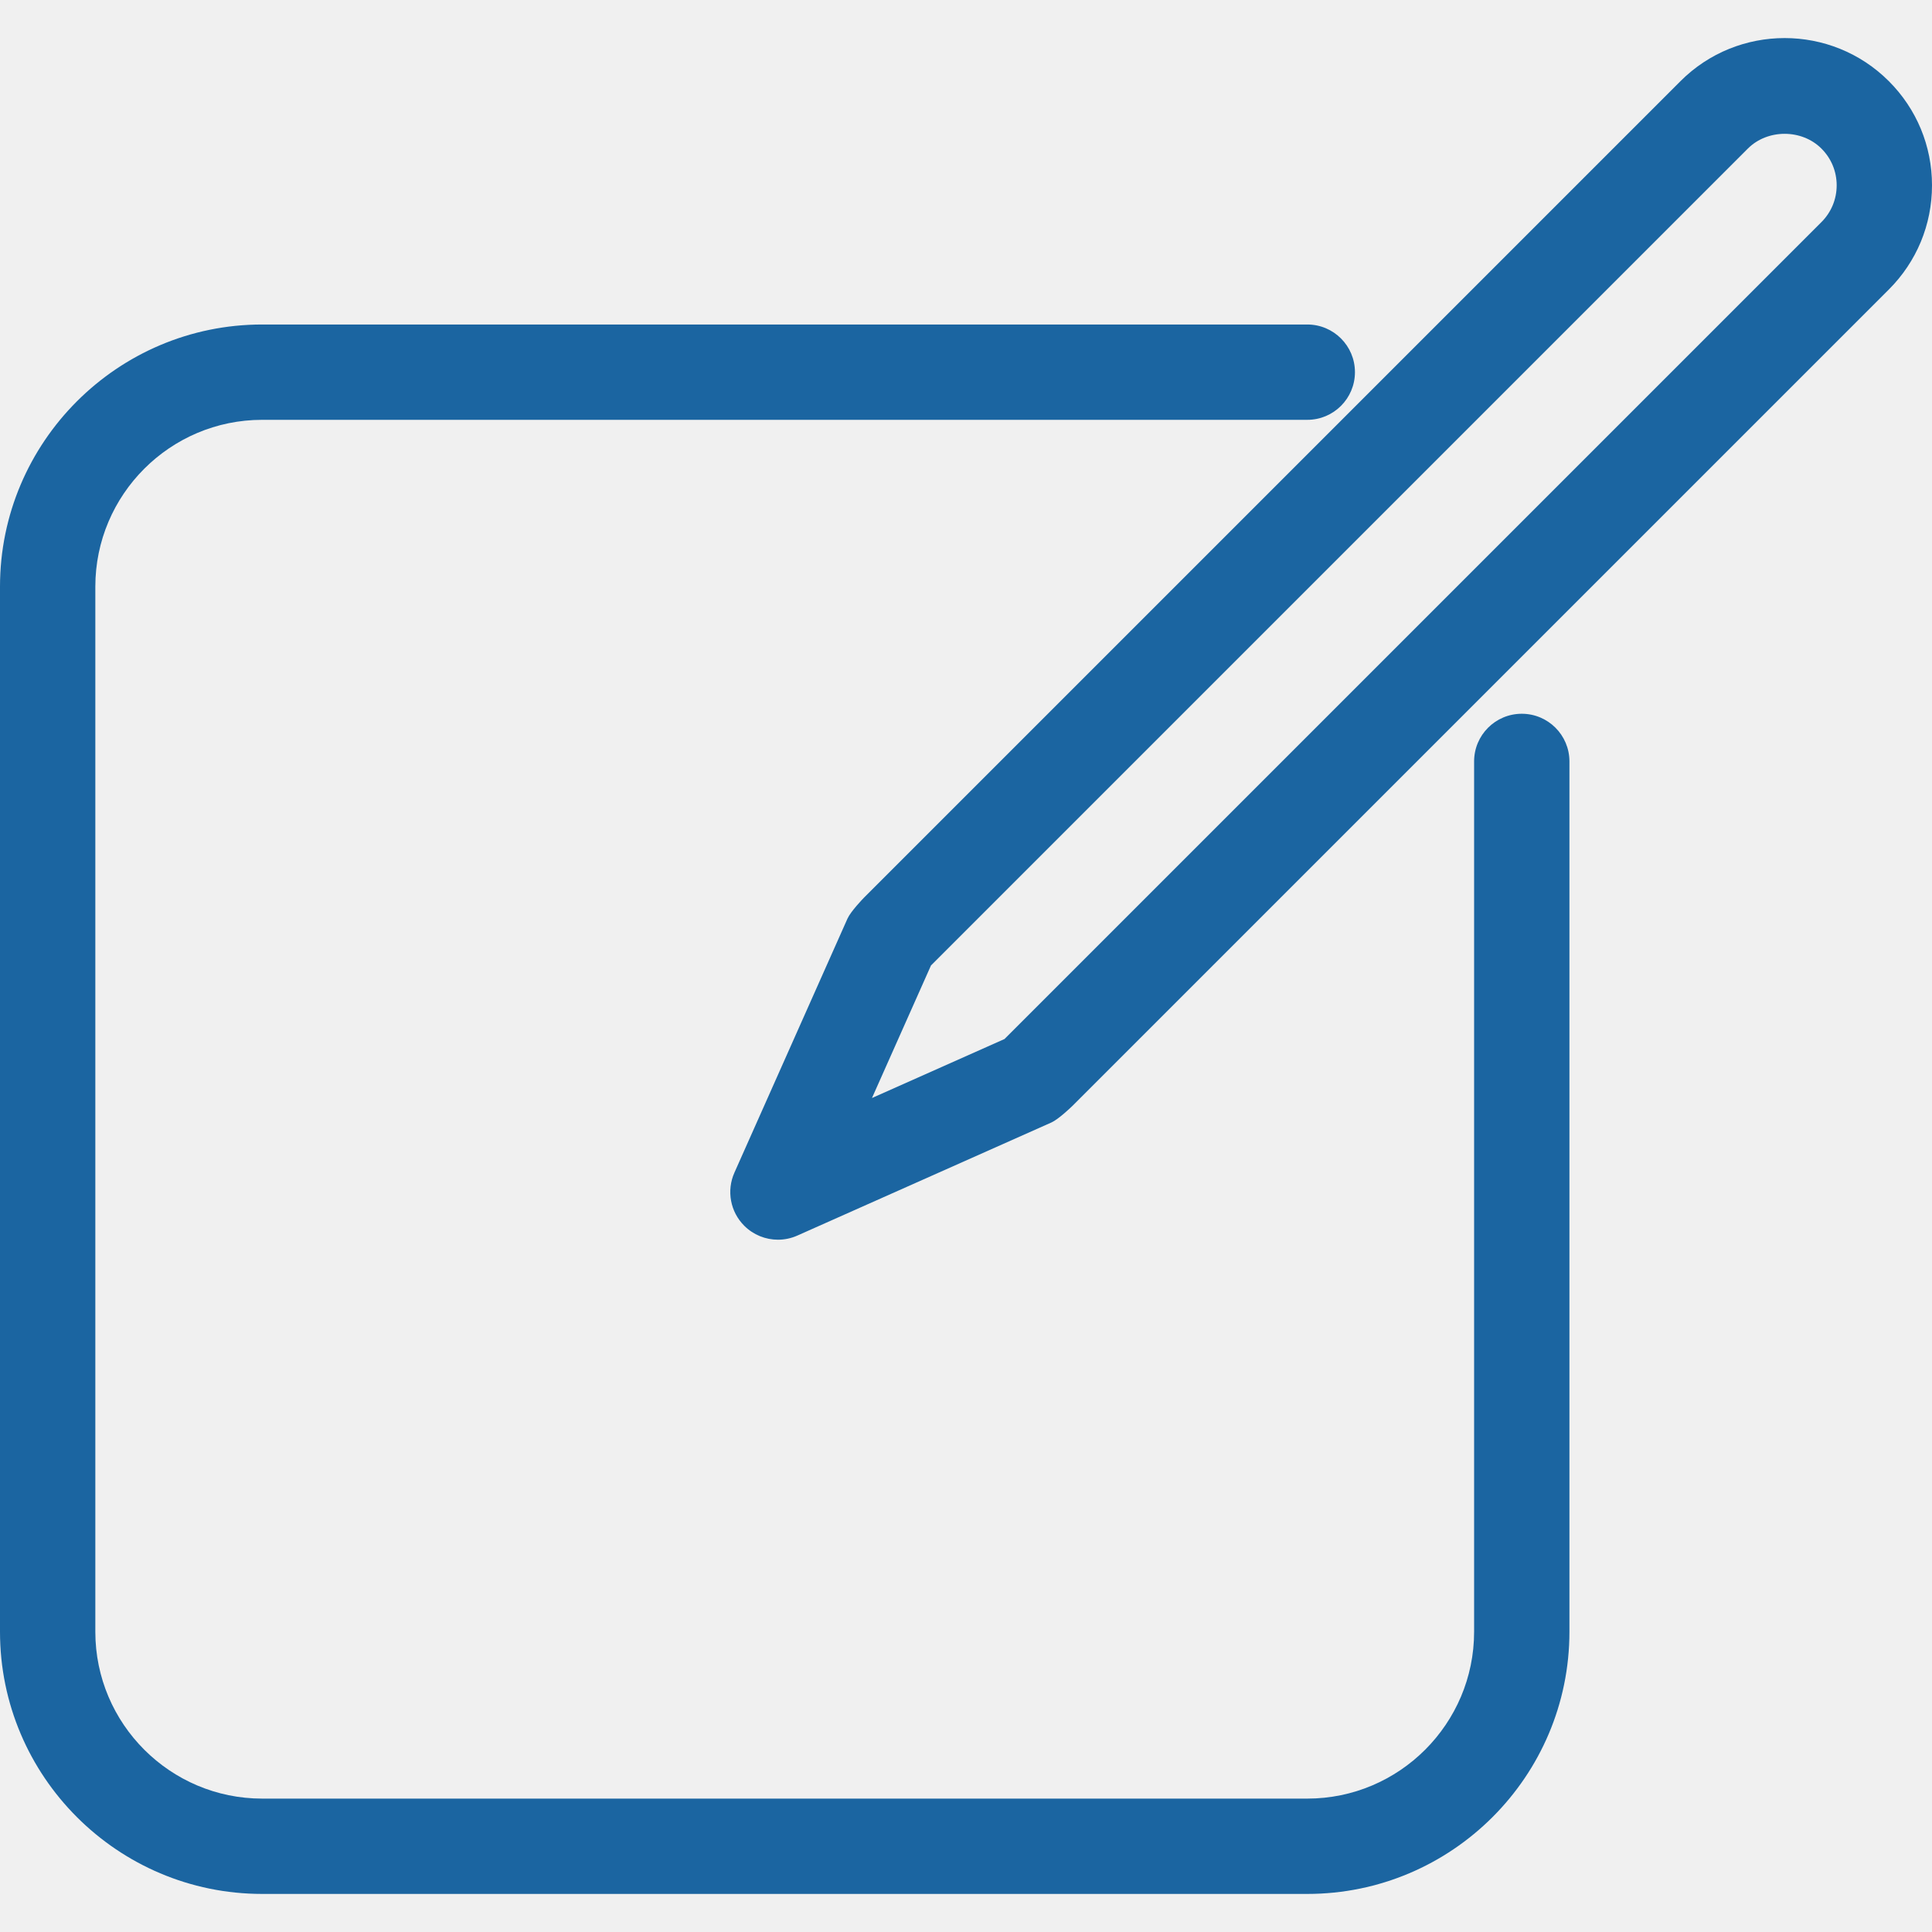
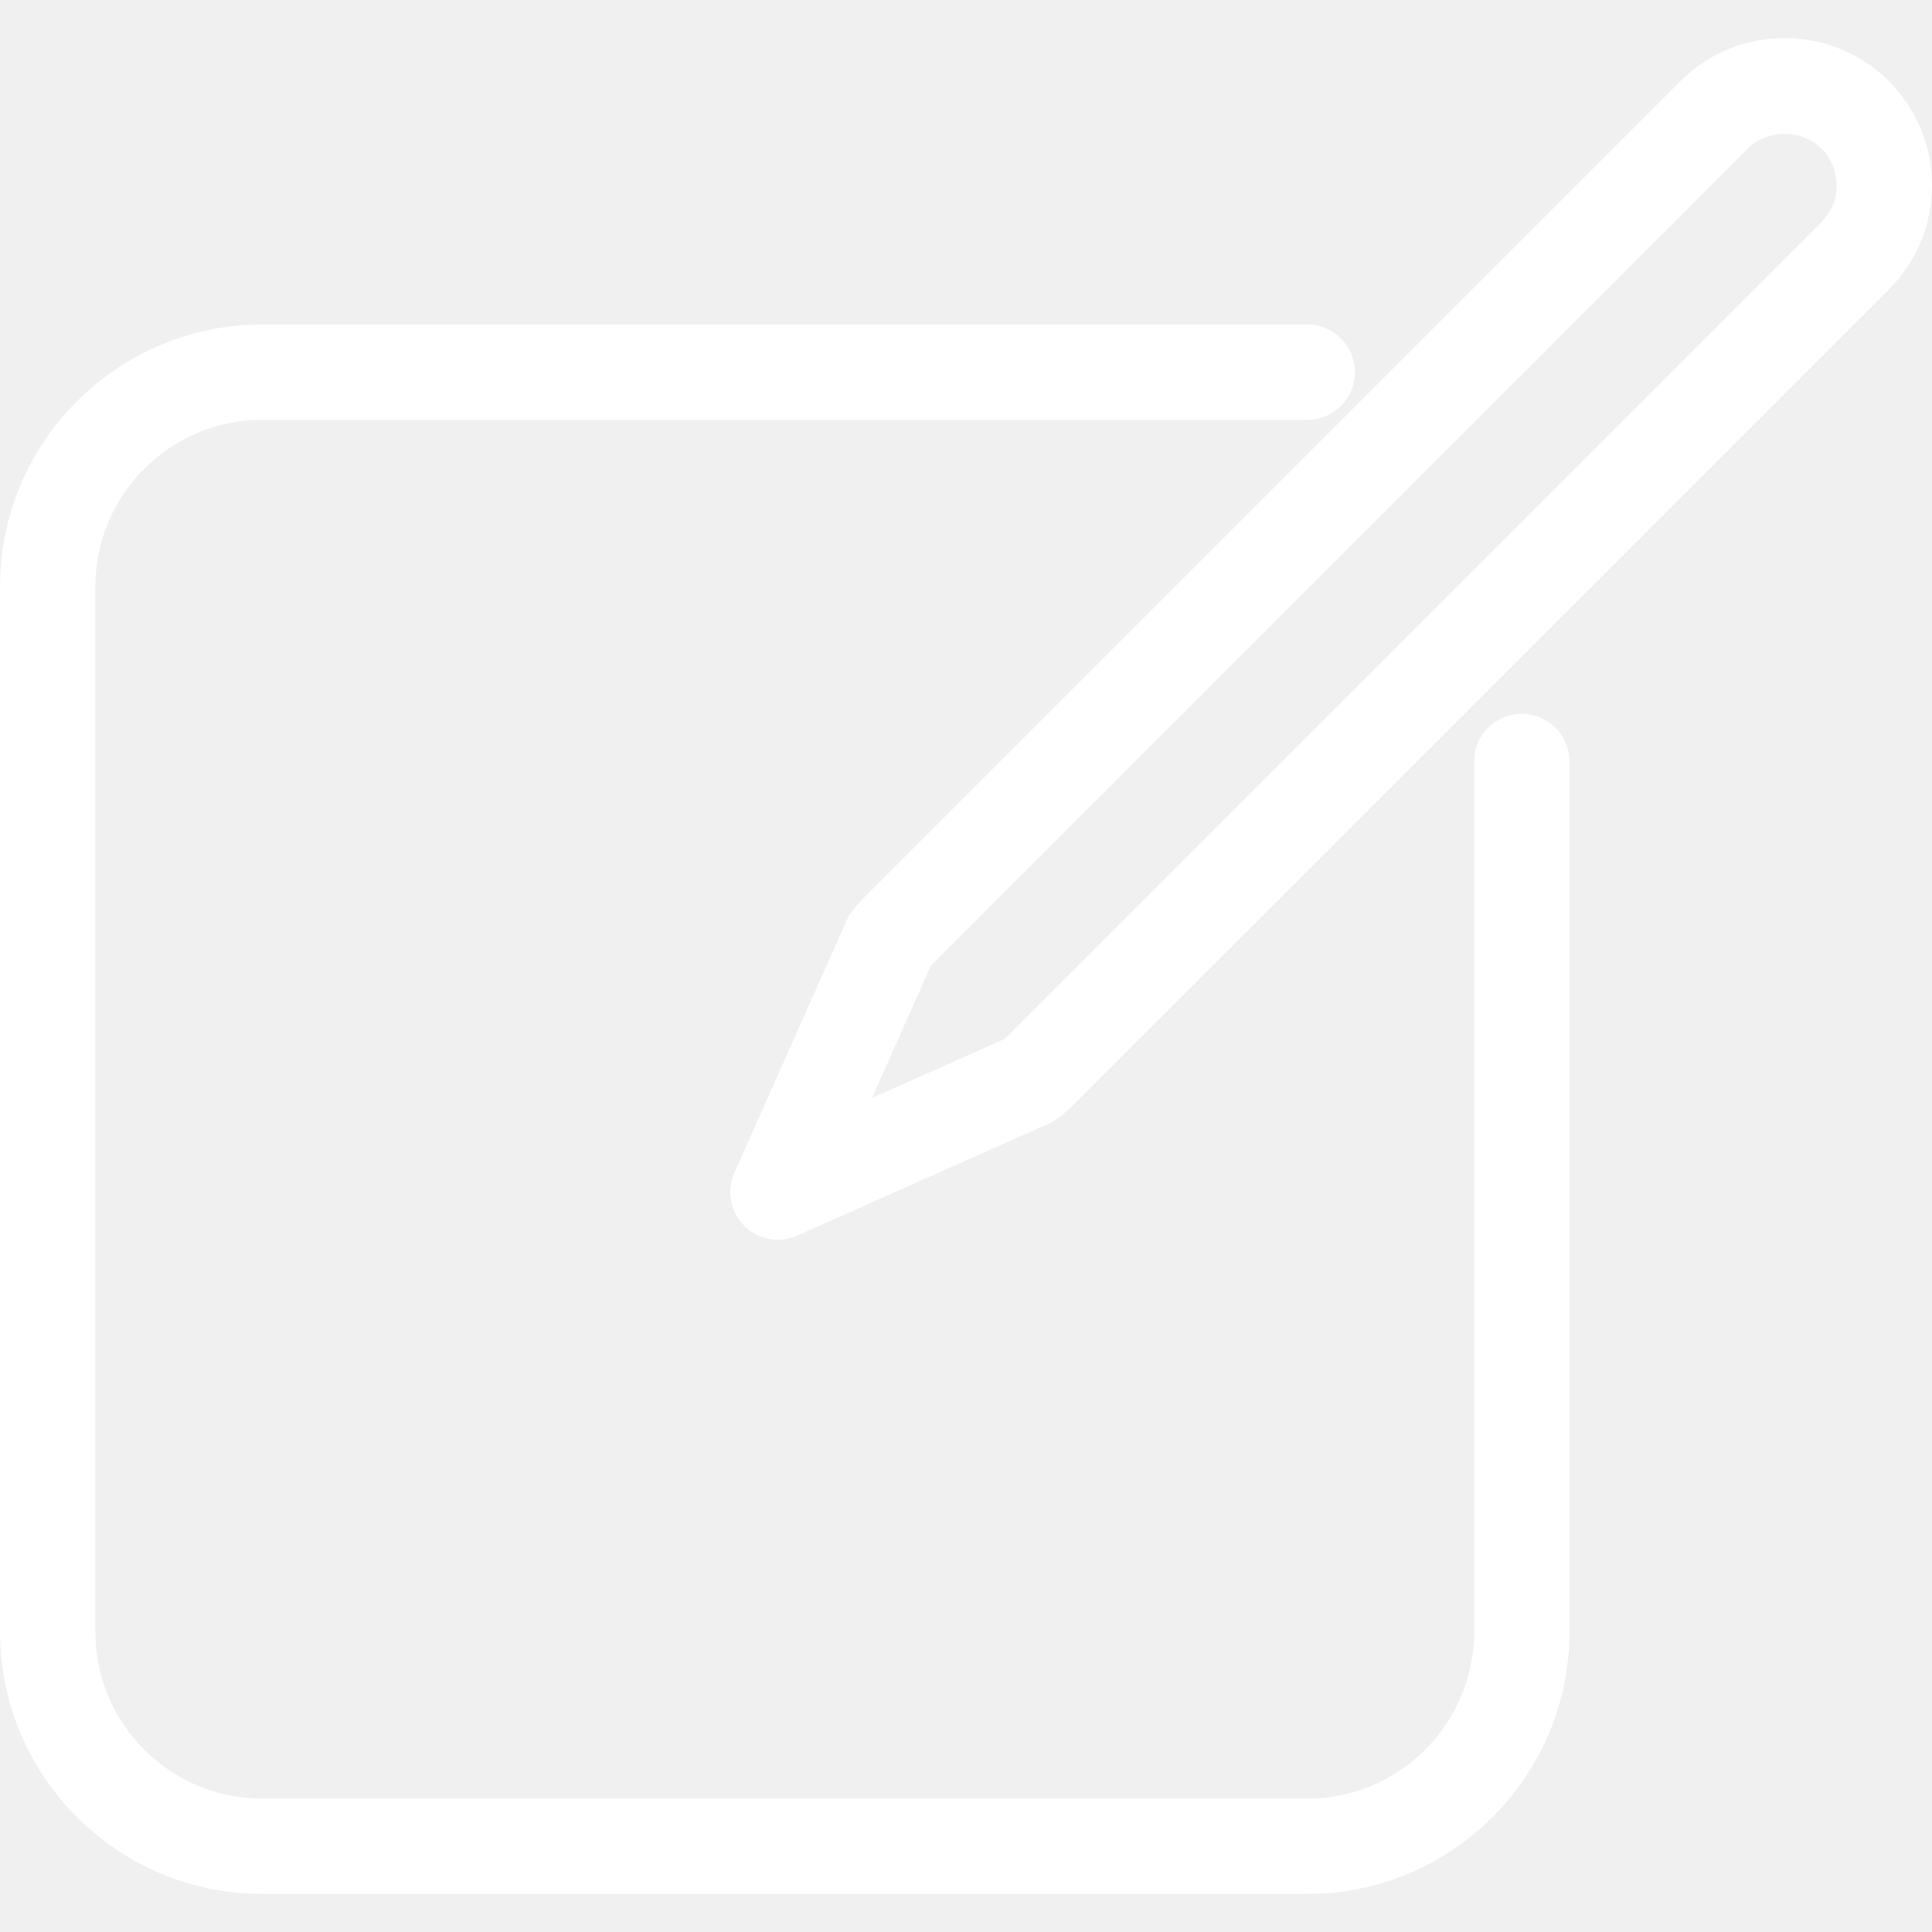
- <svg xmlns="http://www.w3.org/2000/svg" fill="#1b65a1" version="1.1" id="Capa_1" width="800px" height="800px" viewBox="0 0 494.936 494.936" xml:space="preserve">
+ <svg xmlns="http://www.w3.org/2000/svg" fill="#fff" version="1.1" id="Capa_1" width="800px" height="800px" viewBox="0 0 494.936 494.936" xml:space="preserve">
  <g>
    <g>
      <path d="M389.844,182.85c-6.743,0-12.21,5.467-12.21,12.21v222.968c0,23.562-19.174,42.735-42.736,42.735H67.157    c-23.562,0-42.736-19.174-42.736-42.735V150.285c0-23.562,19.174-42.735,42.736-42.735h267.741c6.743,0,12.21-5.467,12.21-12.21    s-5.467-12.21-12.21-12.21H67.157C30.126,83.13,0,113.255,0,150.285v267.743c0,37.029,30.126,67.155,67.157,67.155h267.741    c37.03,0,67.156-30.126,67.156-67.155V195.061C402.054,188.318,396.587,182.85,389.844,182.85z" />
      <path d="M483.876,20.791c-14.72-14.72-38.669-14.714-53.377,0L221.352,229.944c-0.28,0.28-3.434,3.559-4.251,5.396l-28.963,65.069    c-2.057,4.619-1.056,10.027,2.521,13.6c2.337,2.336,5.461,3.576,8.639,3.576c1.675,0,3.362-0.346,4.96-1.057l65.07-28.963    c1.83-0.815,5.114-3.97,5.396-4.25L483.876,74.169c7.131-7.131,11.06-16.61,11.06-26.692    C494.936,37.396,491.007,27.915,483.876,20.791z M466.61,56.897L257.457,266.05c-0.035,0.036-0.055,0.078-0.089,0.107    l-33.989,15.131L238.51,247.3c0.03-0.036,0.071-0.055,0.107-0.09L447.765,38.058c5.038-5.039,13.819-5.033,18.846,0.005    c2.518,2.51,3.905,5.855,3.905,9.414C470.516,51.036,469.127,54.38,466.61,56.897z" />
    </g>
  </g>
</svg>
